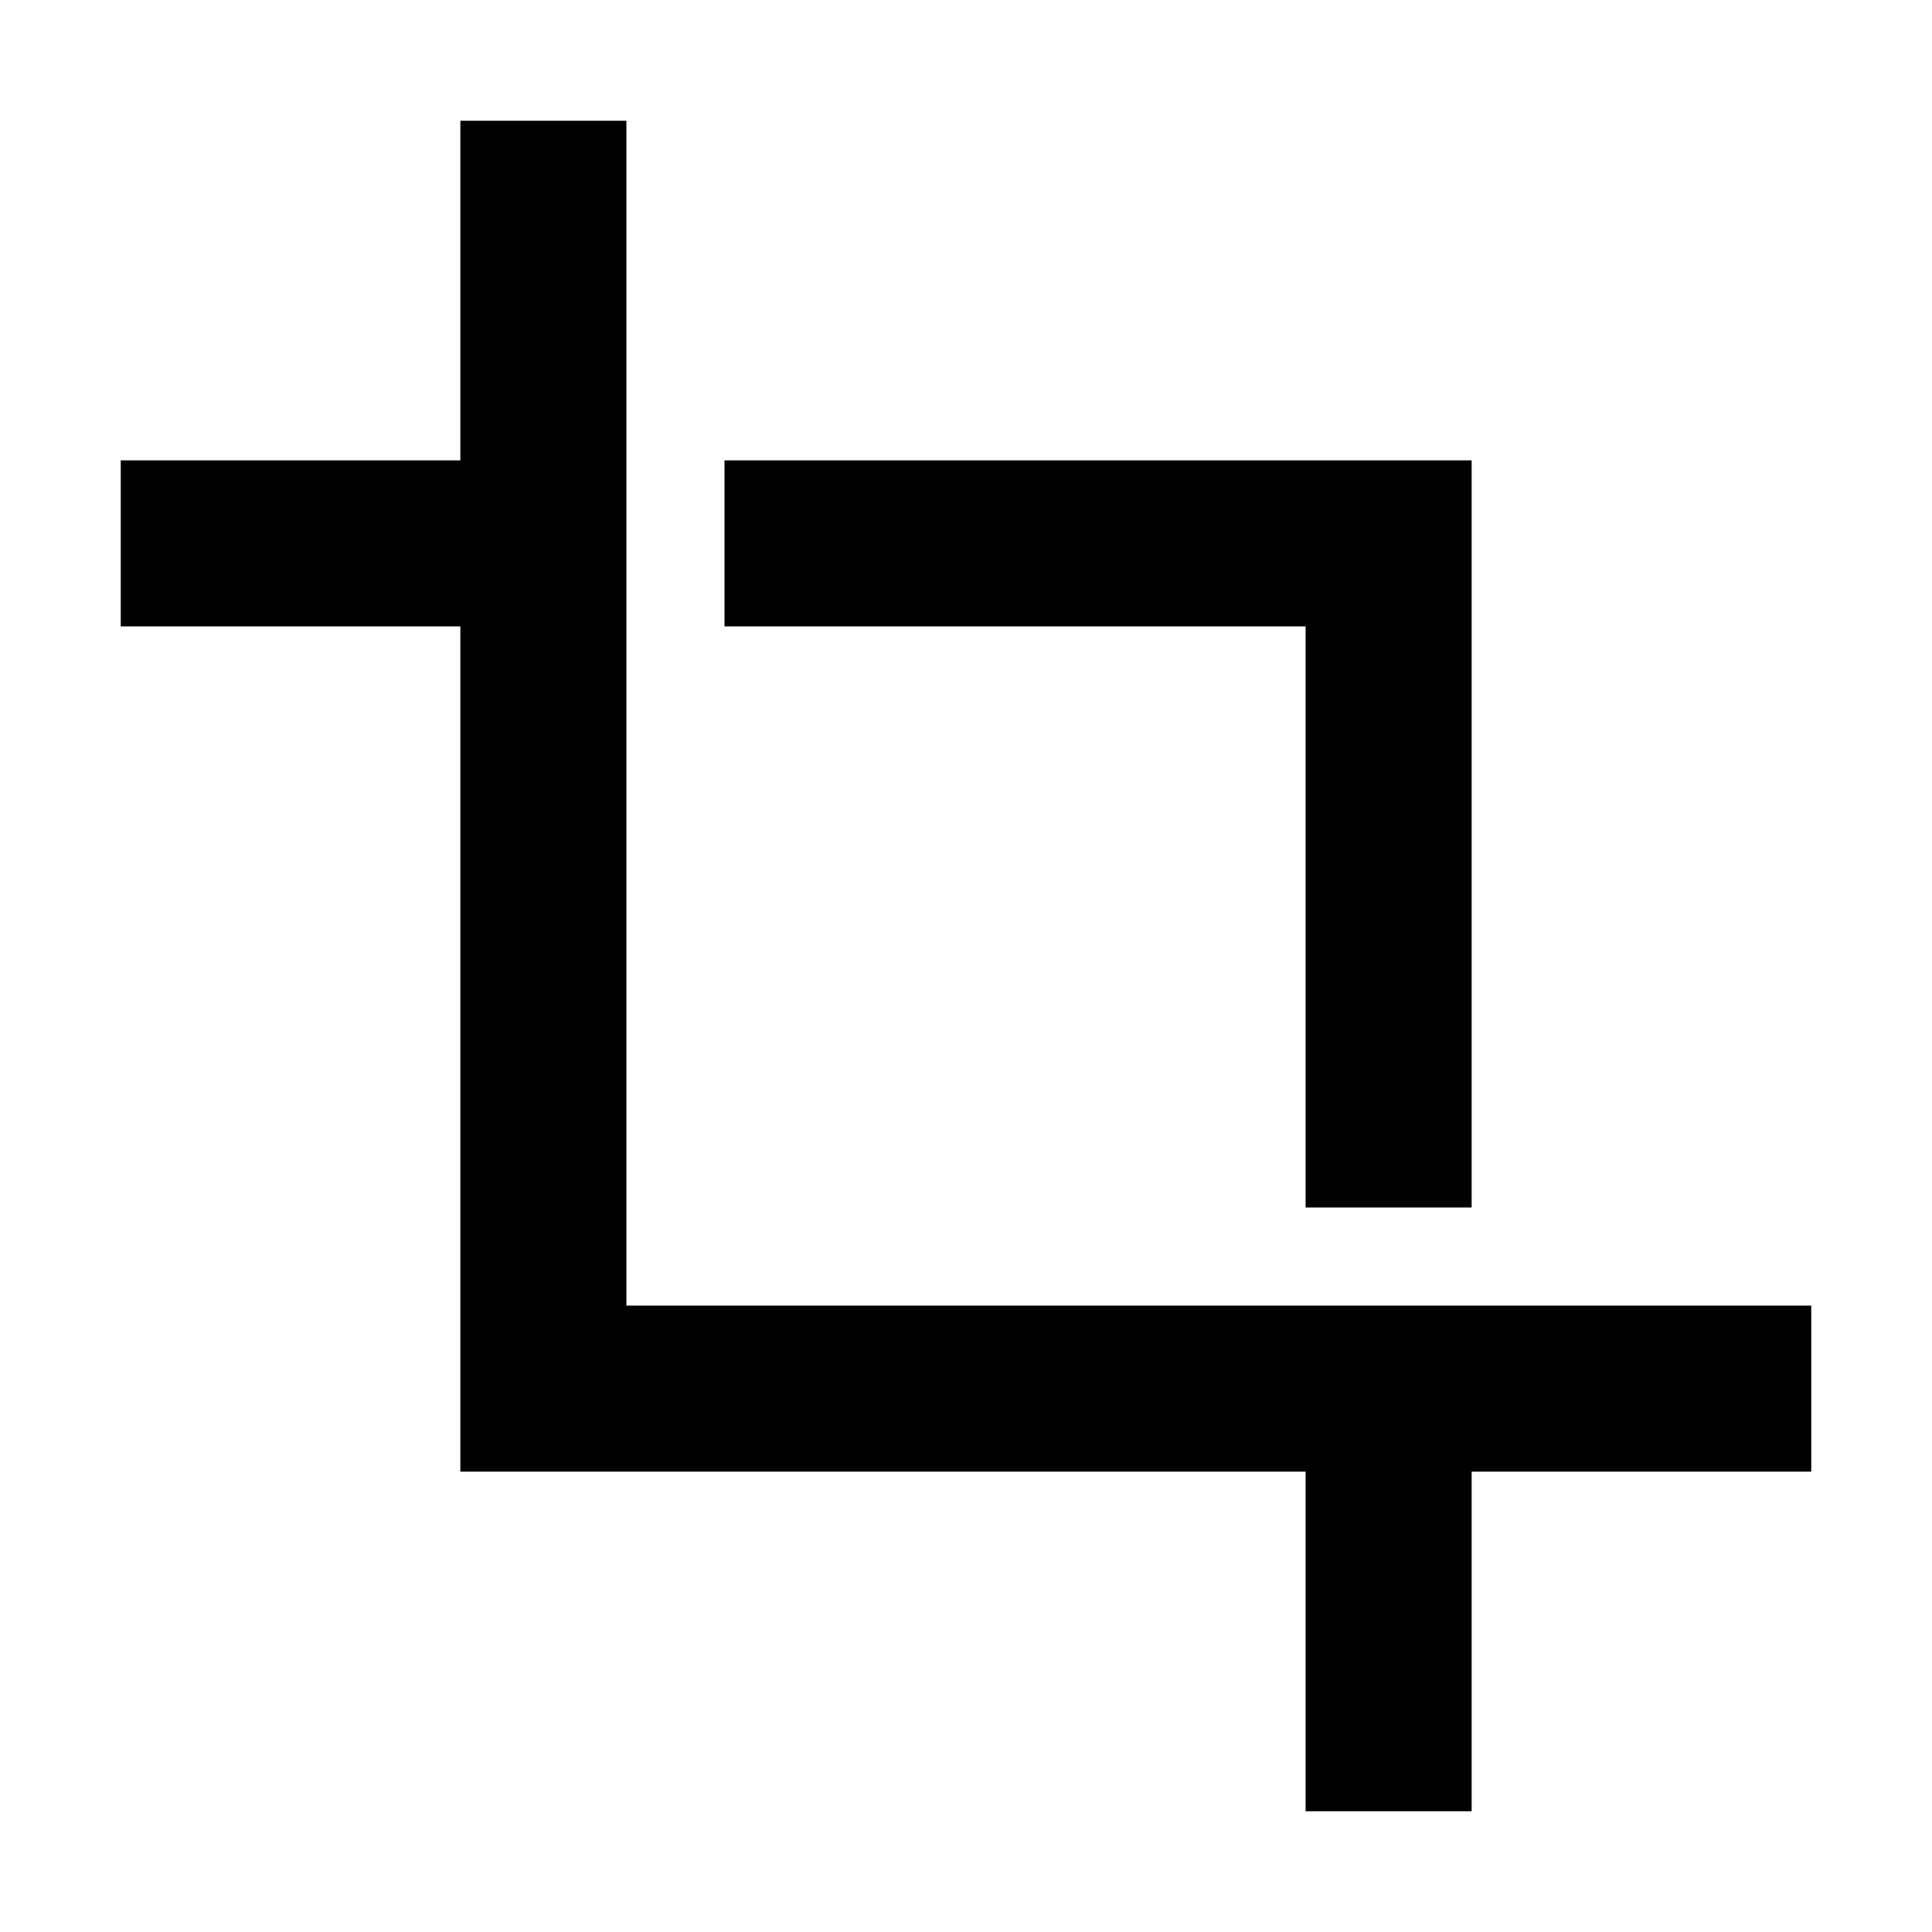
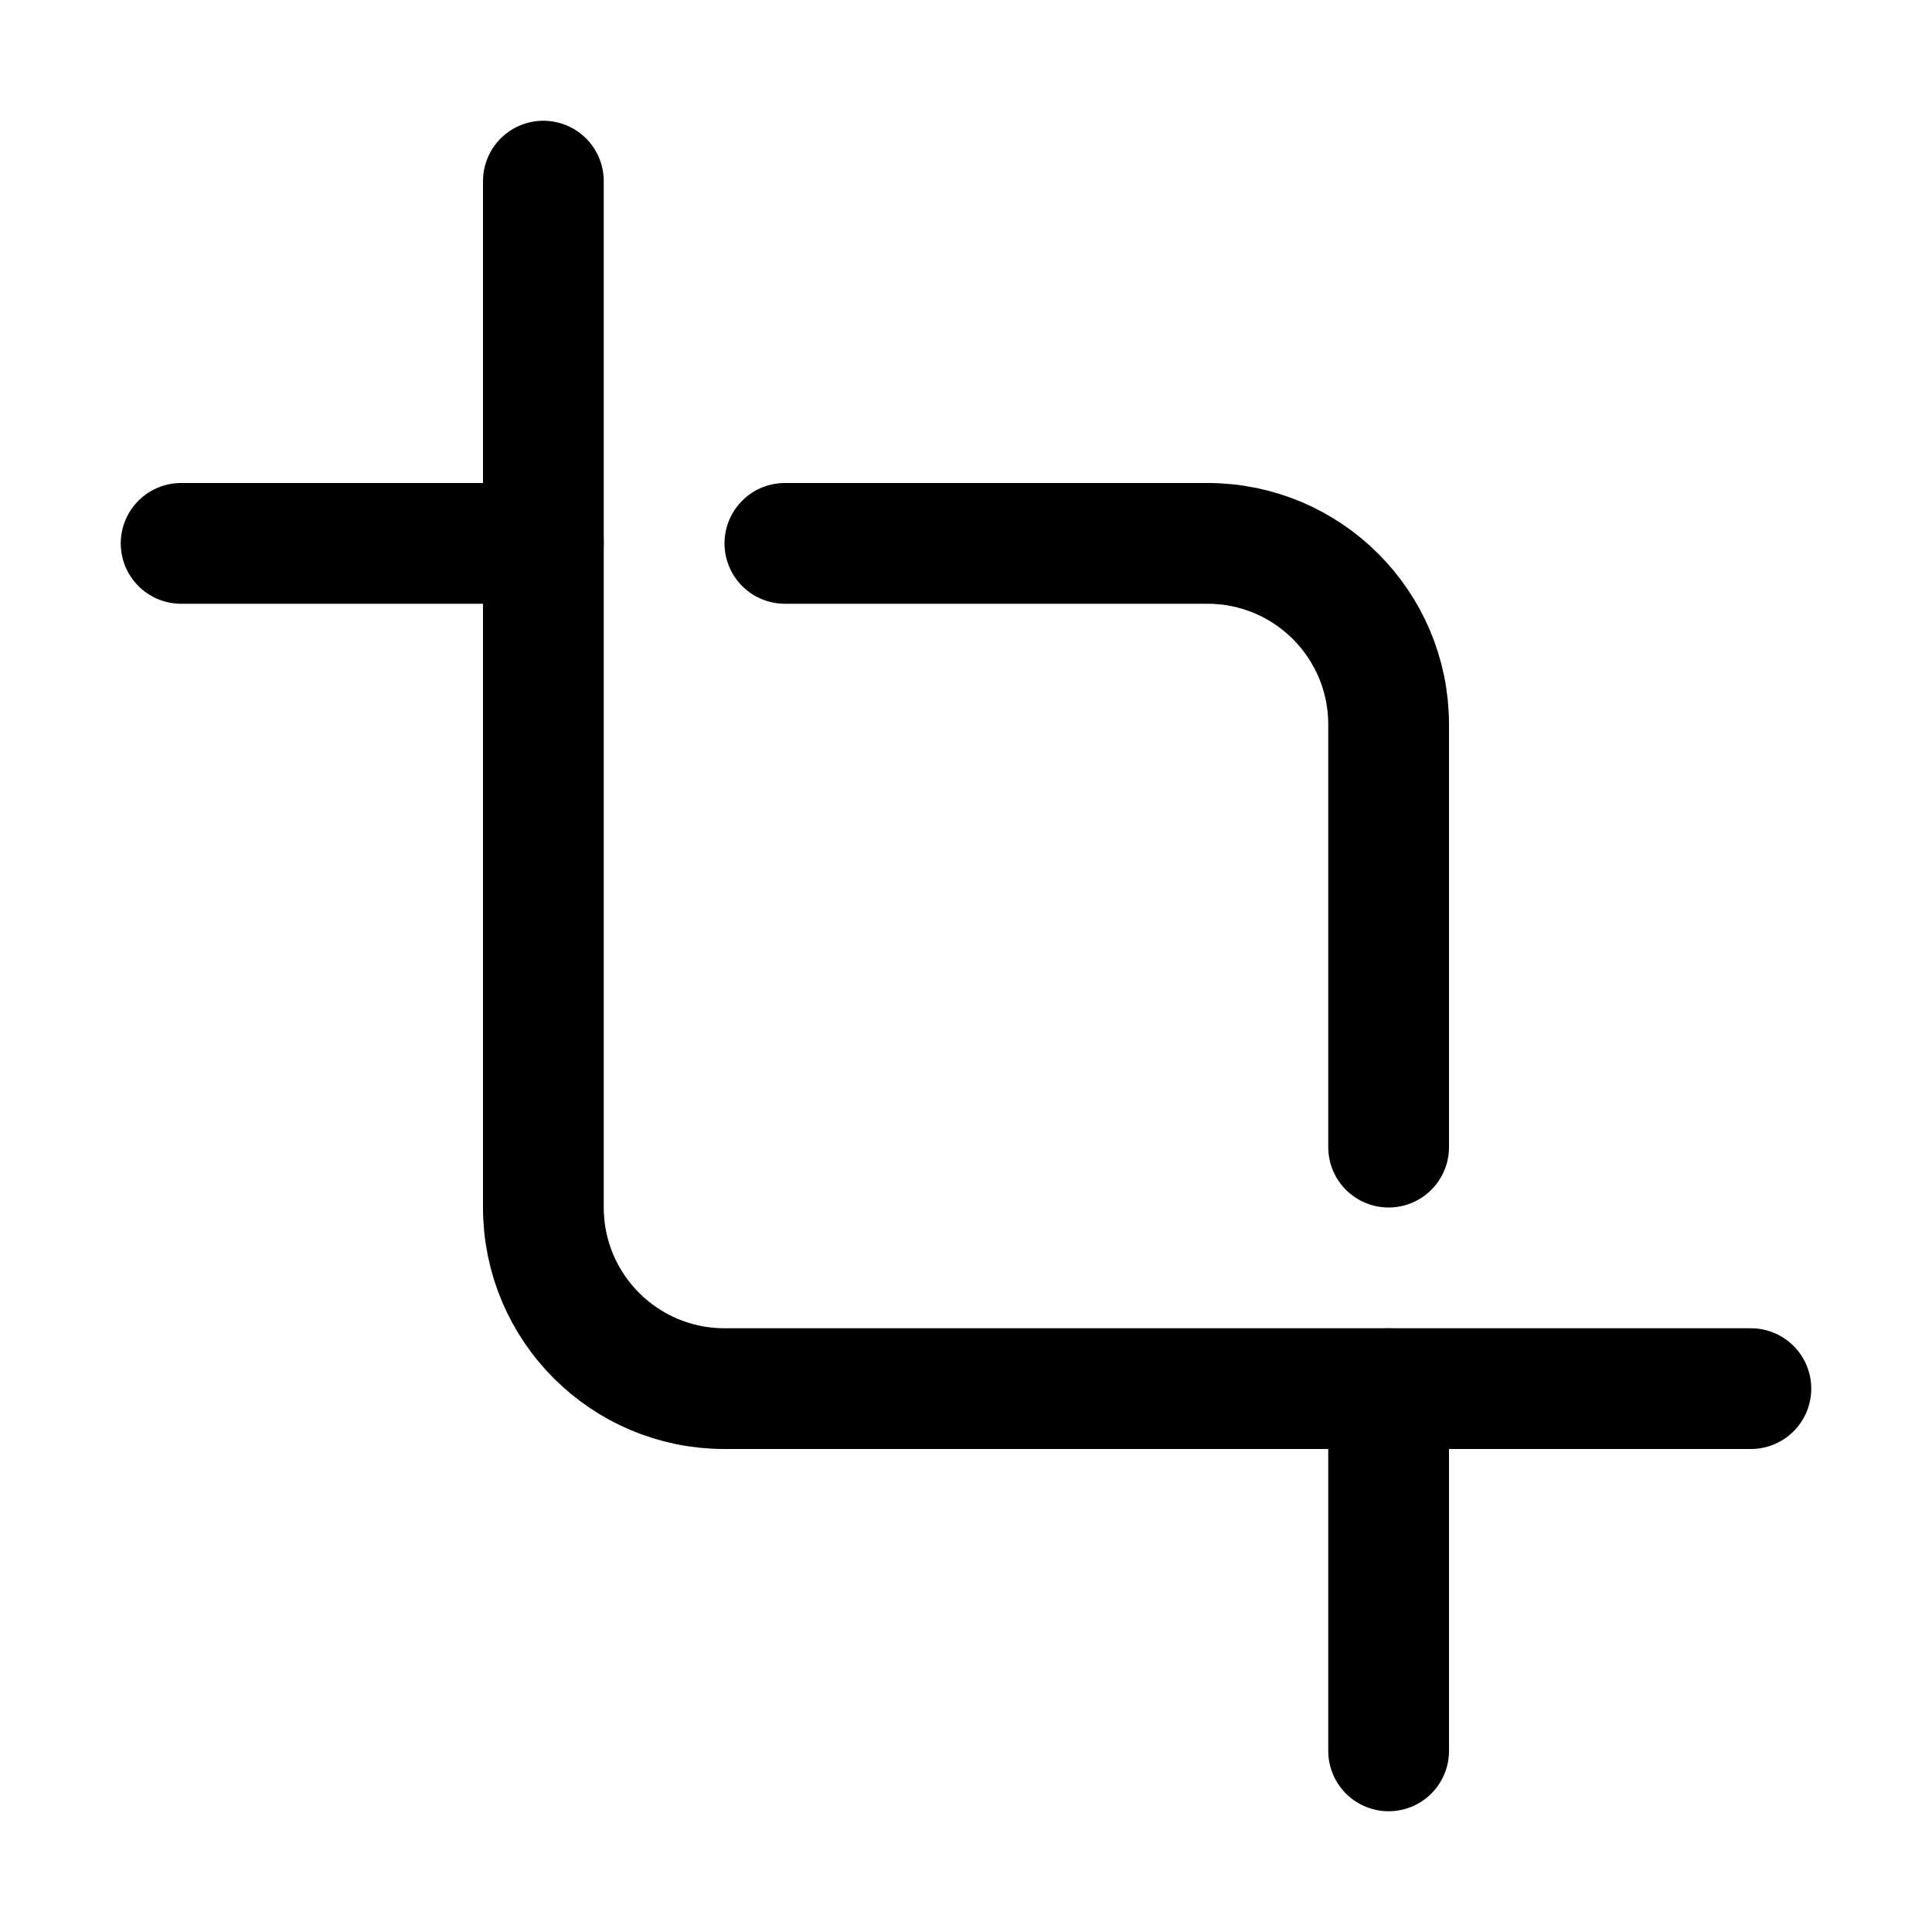
<svg xmlns="http://www.w3.org/2000/svg" class="ionicon" viewBox="0 0 512 512">
-   <path d="M166 346V32h-44v90H32v44h90v224h224v90h44v-90h90v-44H166z" />
-   <path d="M346 320h44V122H192v44h154v154z" />
+   <path d="M144 48v272a48 48 0 0048 48h272" fill="none" stroke="currentColor" stroke-linecap="round" stroke-linejoin="round" stroke-width="32" />
+   <path d="M368 304V192a48 48 0 00-48-48H208M368 368v96M144 144H48" fill="none" stroke="currentColor" stroke-linecap="round" stroke-linejoin="round" stroke-width="32" />
</svg>
